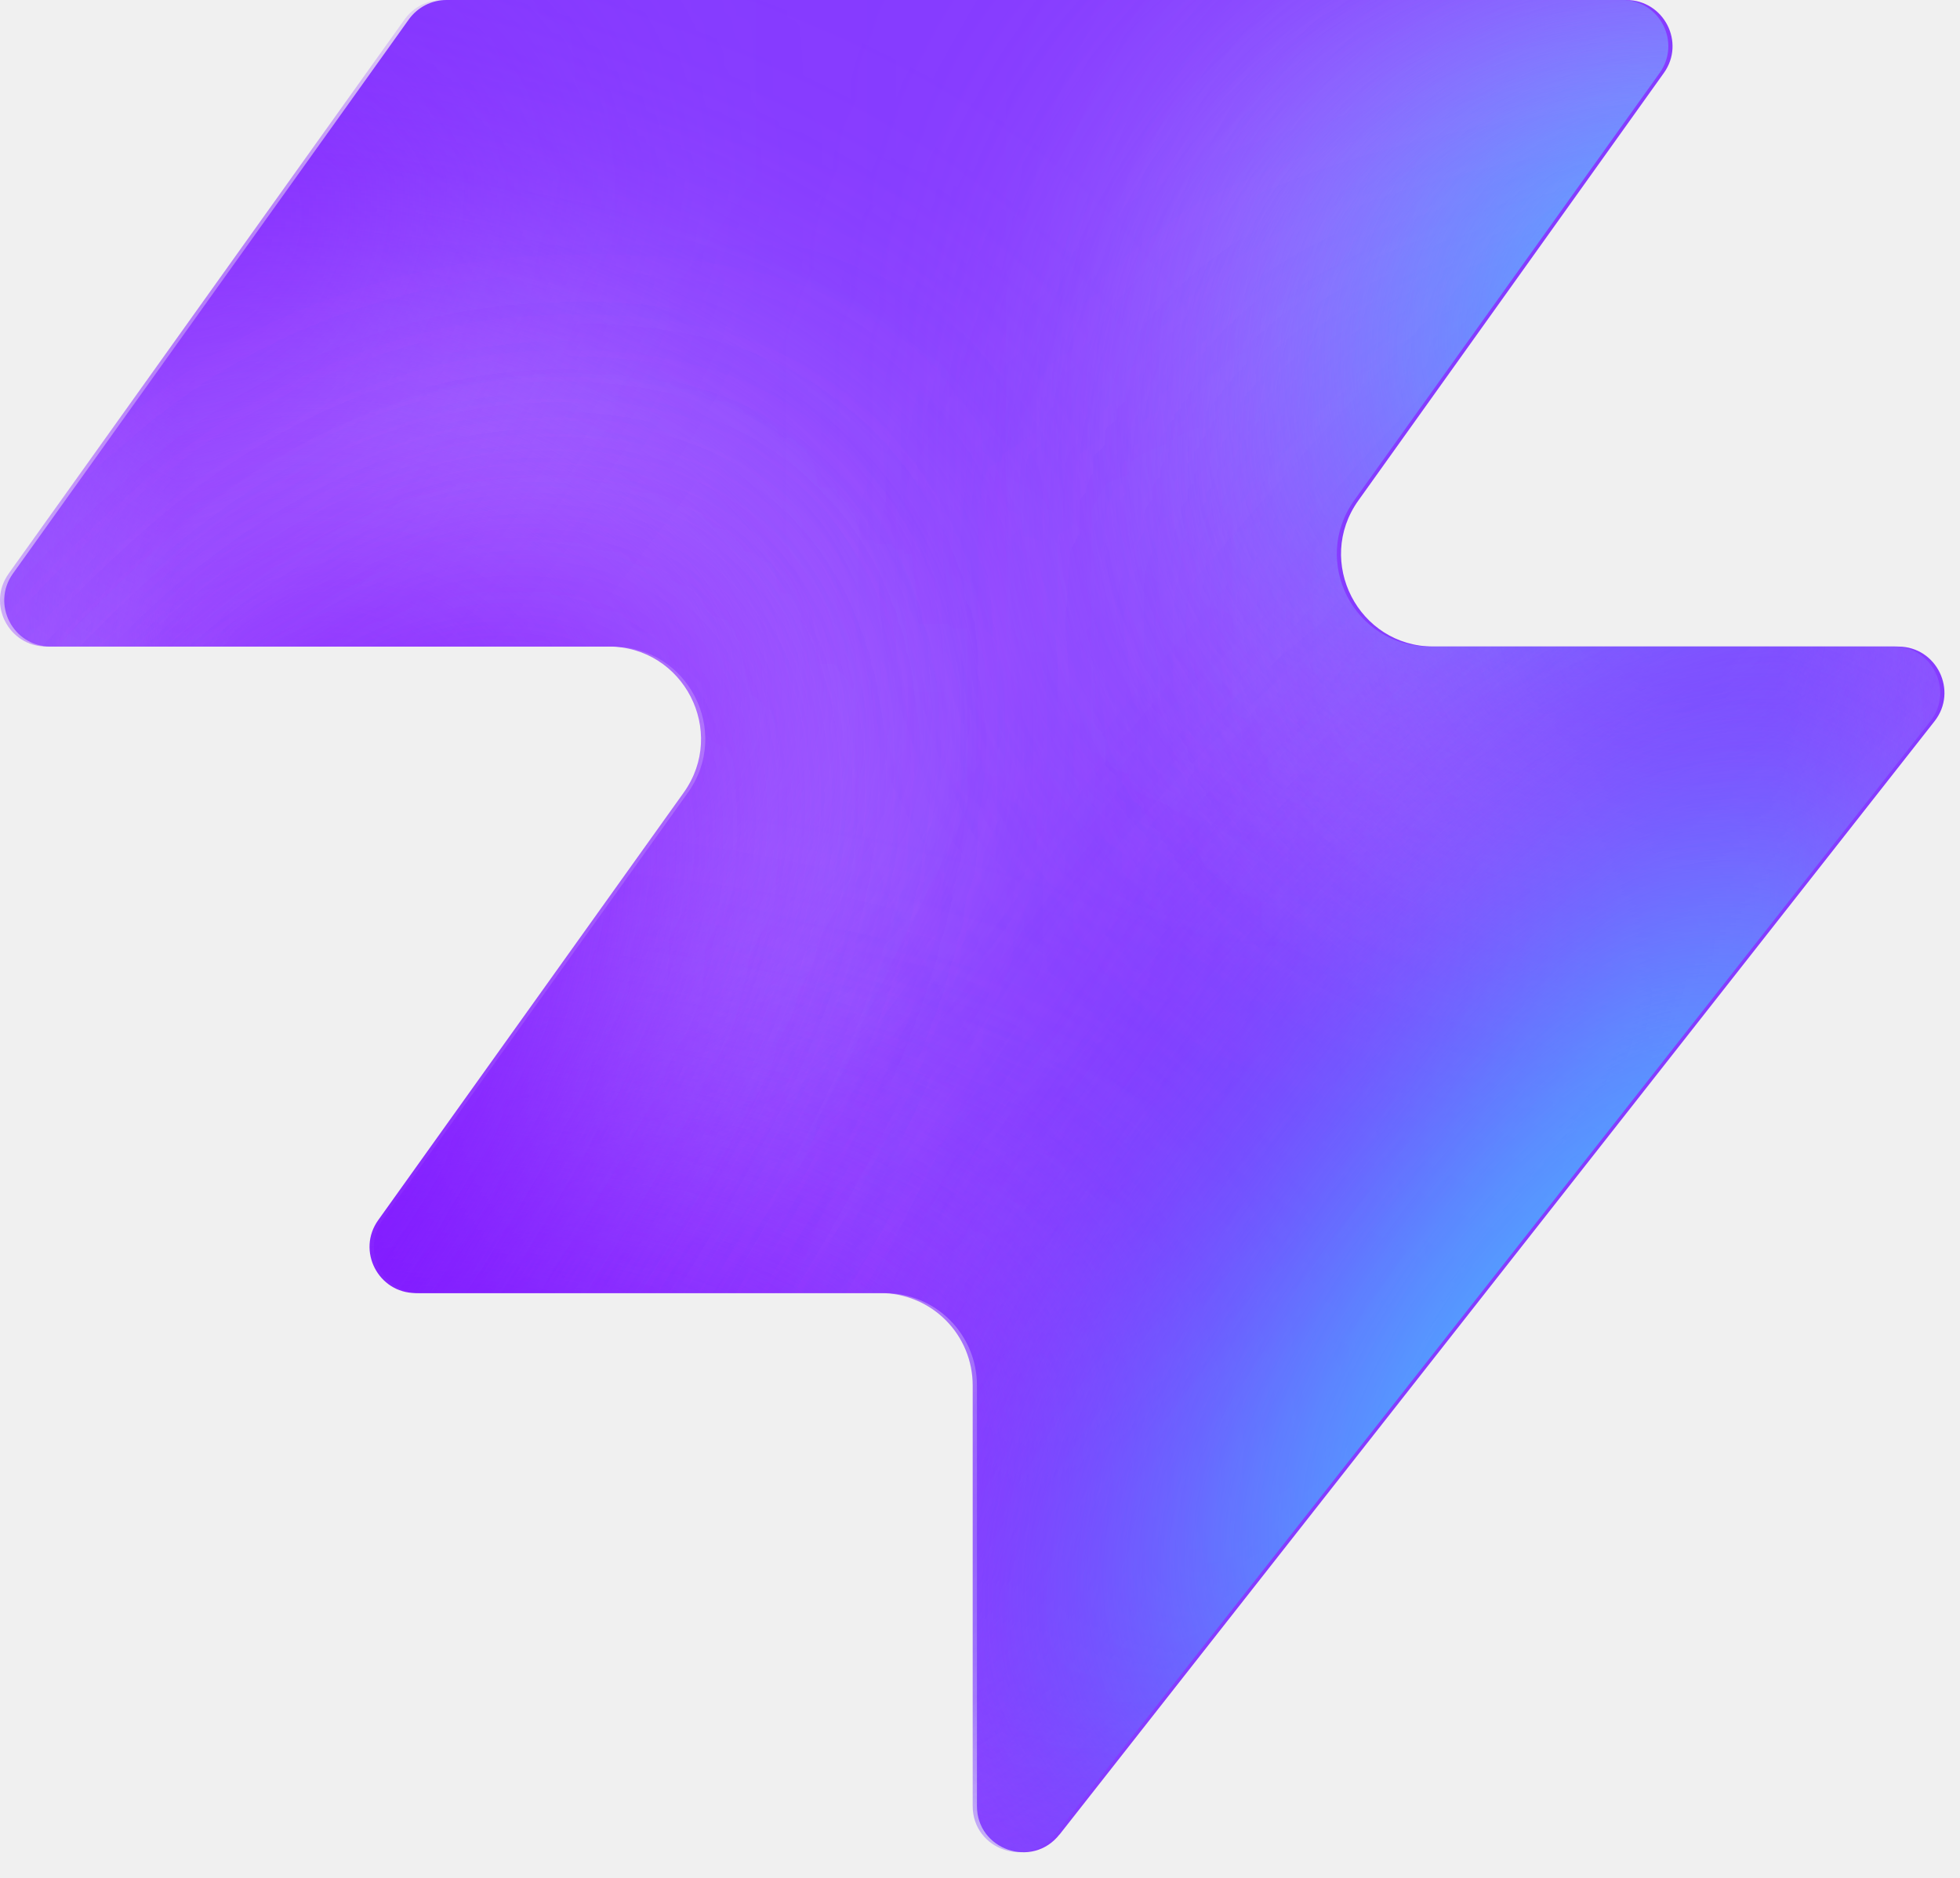
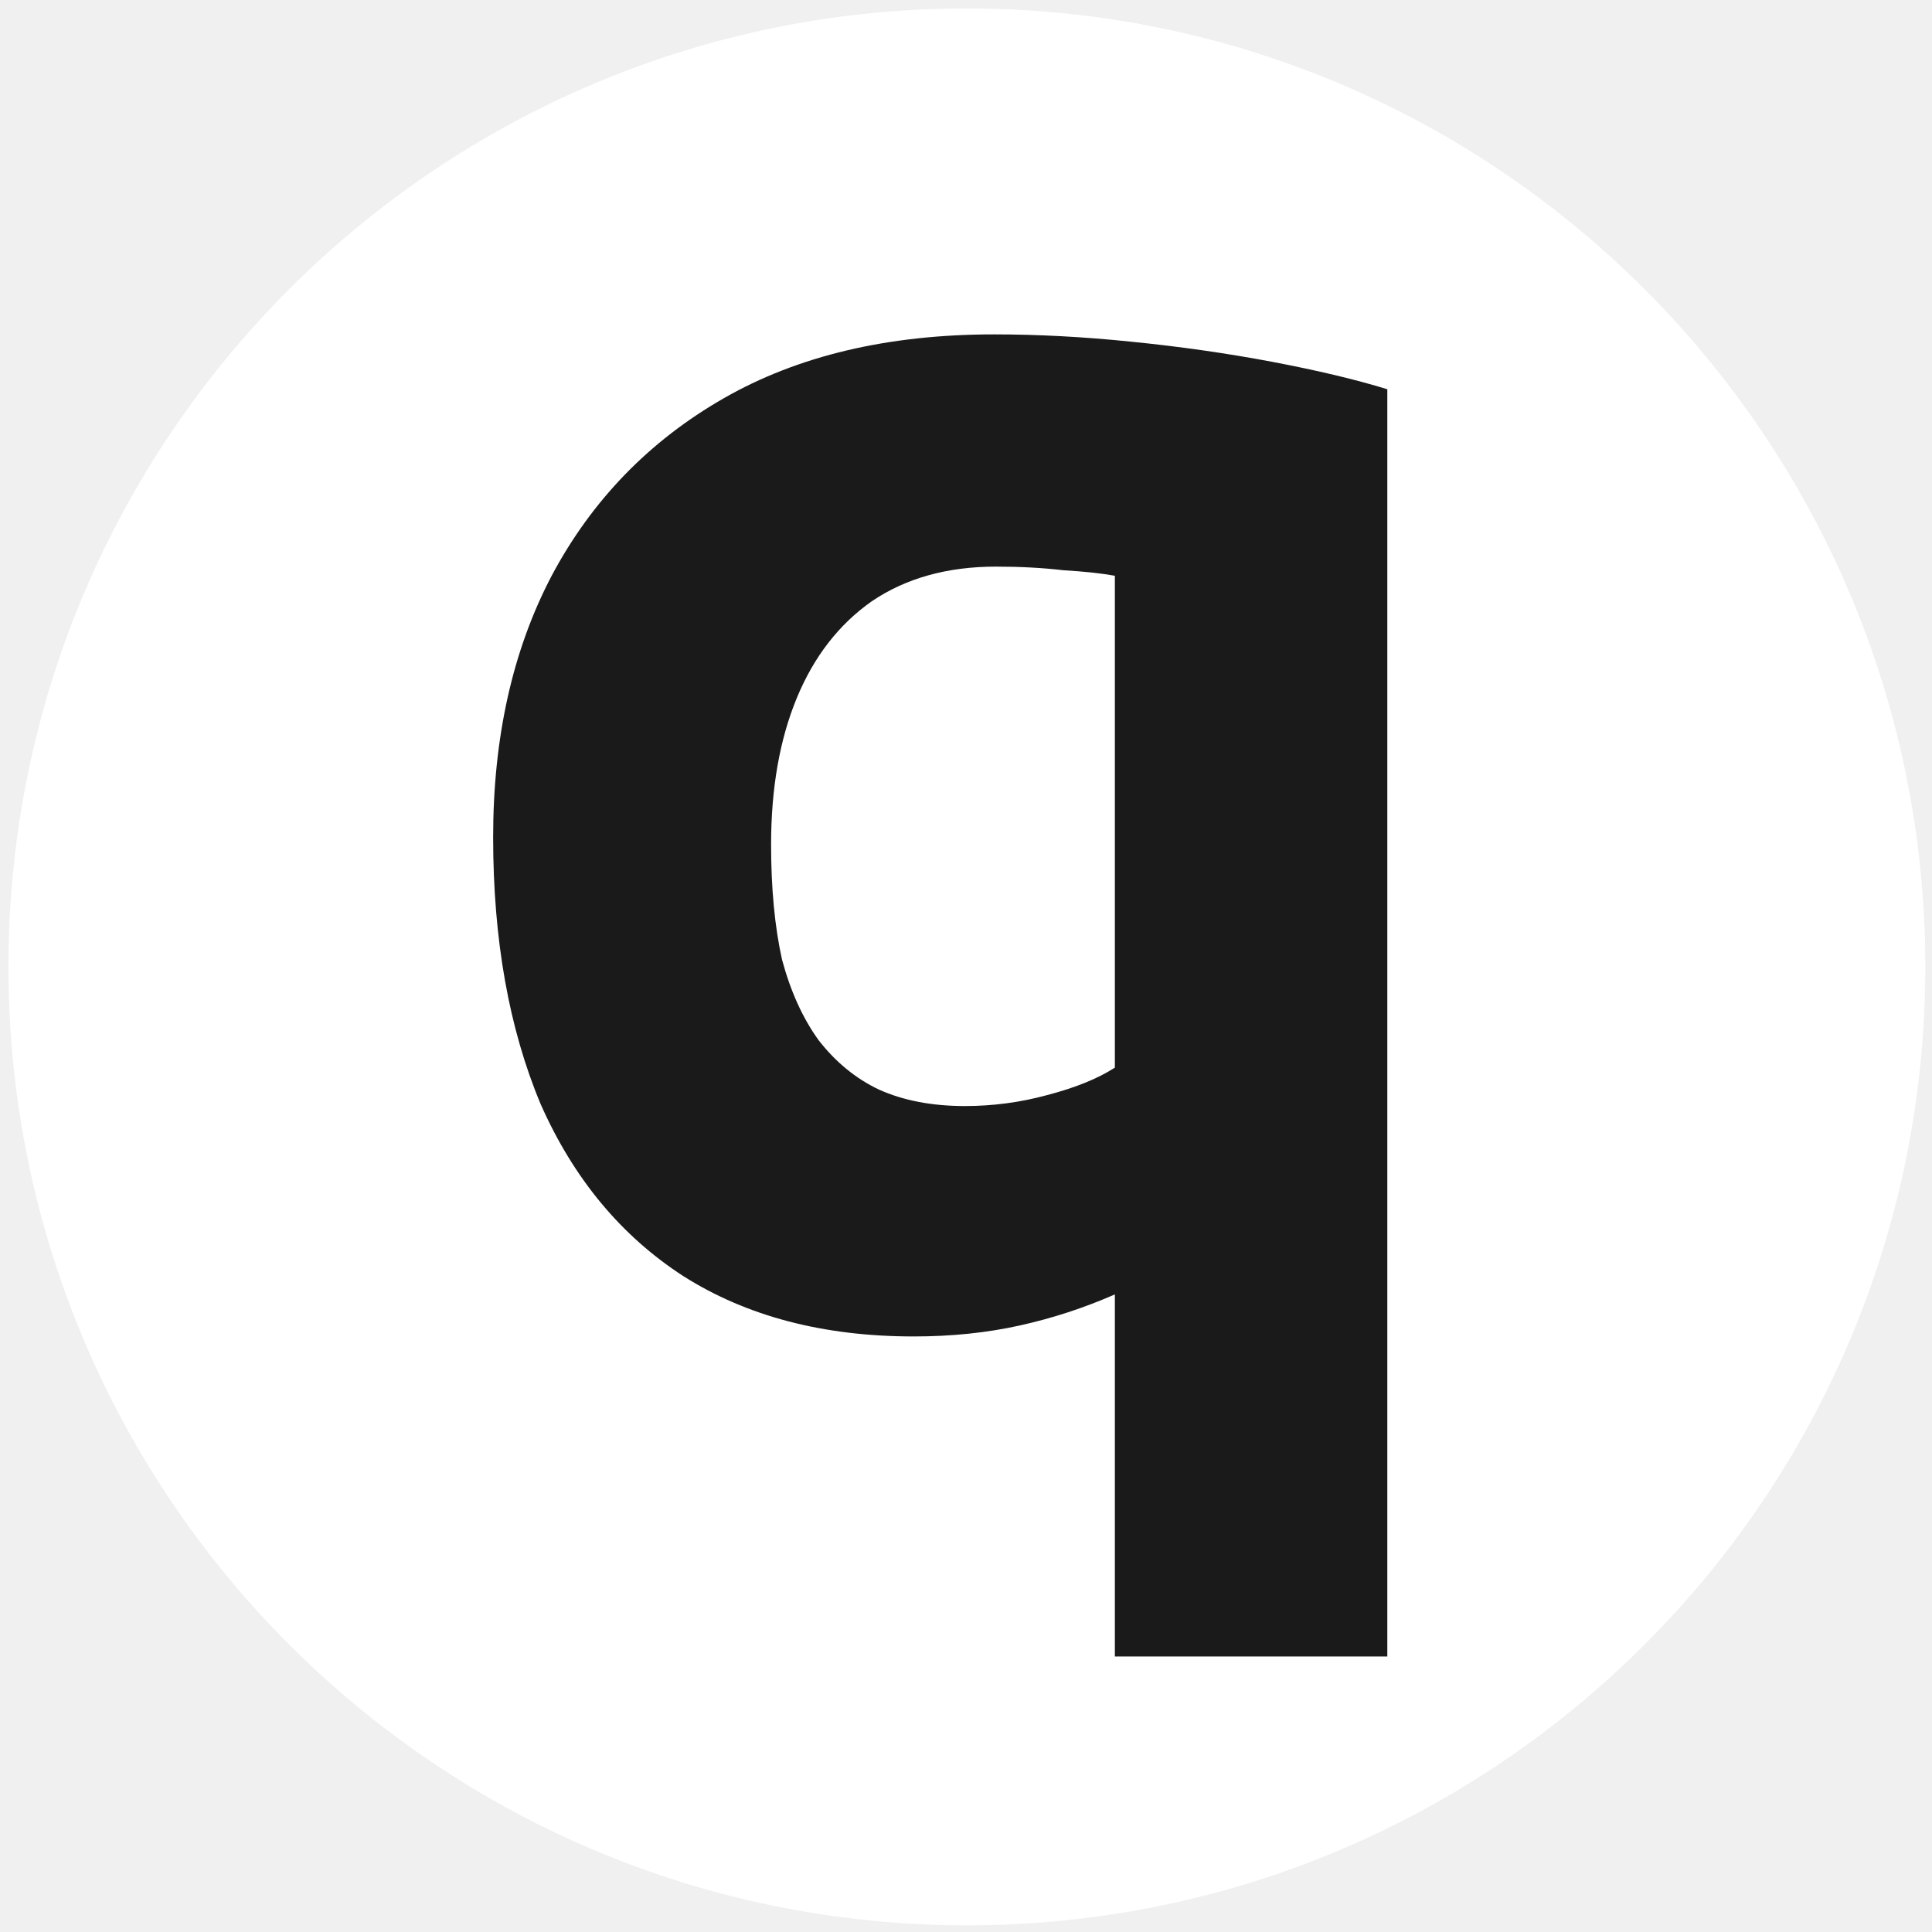
- <svg xmlns="http://www.w3.org/2000/svg" width="48" height="46" fill="none" viewBox="0 0 48 46">
-   <path fill="#863bff" d="M25.946 44.938c-.664.845-2.021.375-2.021-.698V33.937a2.26 2.26 0 0 0-2.262-2.262H10.287c-.92 0-1.456-1.04-.92-1.788l7.48-10.471c1.07-1.497 0-3.578-1.842-3.578H1.237c-.92 0-1.456-1.04-.92-1.788L10.013.474c.214-.297.556-.474.92-.474h28.894c.92 0 1.456 1.04.92 1.788l-7.48 10.471c-1.07 1.498 0 3.579 1.842 3.579h11.377c.943 0 1.473 1.088.89 1.83L25.947 44.94z" style="fill:#863bff;fill:color(display-p3 .525 .23 1);fill-opacity:1" />
-   <mask id="a" width="48" height="46" x="0" y="0" maskUnits="userSpaceOnUse" style="mask-type:alpha">
-     <path fill="#000" d="M25.842 44.938c-.664.844-2.021.375-2.021-.698V33.937a2.26 2.26 0 0 0-2.262-2.262H10.183c-.92 0-1.456-1.04-.92-1.788l7.48-10.471c1.07-1.498 0-3.579-1.842-3.579H1.133c-.92 0-1.456-1.04-.92-1.787L9.91.473c.214-.297.556-.474.92-.474h28.894c.92 0 1.456 1.04.92 1.788l-7.48 10.471c-1.07 1.498 0 3.578 1.842 3.578h11.377c.943 0 1.473 1.088.89 1.832L25.843 44.94z" style="fill:#000;fill-opacity:1" />
-   </mask>
-   <g mask="url(#a)">
-     <g filter="url(#b)">
-       <ellipse cx="5.508" cy="14.704" fill="#ede6ff" rx="5.508" ry="14.704" style="fill:#ede6ff;fill:color(display-p3 .927 .903 1);fill-opacity:1" transform="matrix(.00324 1 1 -.00324 -4.47 31.516)" />
-     </g>
-     <g filter="url(#c)">
-       <ellipse cx="10.399" cy="29.851" fill="#ede6ff" rx="10.399" ry="29.851" style="fill:#ede6ff;fill:color(display-p3 .927 .903 1);fill-opacity:1" transform="matrix(.00324 1 1 -.00324 -39.328 7.883)" />
-     </g>
-     <g filter="url(#d)">
-       <ellipse cx="5.508" cy="30.487" fill="#7e14ff" rx="5.508" ry="30.487" style="fill:#7e14ff;fill:color(display-p3 .492 .077 1);fill-opacity:1" transform="rotate(89.814 -25.913 -14.639)scale(1 -1)" />
-     </g>
-     <g filter="url(#e)">
-       <ellipse cx="5.508" cy="30.599" fill="#7e14ff" rx="5.508" ry="30.599" style="fill:#7e14ff;fill:color(display-p3 .492 .077 1);fill-opacity:1" transform="rotate(89.814 -32.644 -3.334)scale(1 -1)" />
-     </g>
-     <g filter="url(#f)">
-       <ellipse cx="5.508" cy="30.599" fill="#7e14ff" rx="5.508" ry="30.599" style="fill:#7e14ff;fill:color(display-p3 .492 .077 1);fill-opacity:1" transform="matrix(.00324 1 1 -.00324 -34.34 30.47)" />
-     </g>
-     <g filter="url(#g)">
-       <ellipse cx="14.072" cy="22.078" fill="#ede6ff" rx="14.072" ry="22.078" style="fill:#ede6ff;fill:color(display-p3 .927 .903 1);fill-opacity:1" transform="rotate(93.35 24.506 48.493)scale(-1 1)" />
-     </g>
-     <g filter="url(#h)">
-       <ellipse cx="3.47" cy="21.501" fill="#7e14ff" rx="3.47" ry="21.501" style="fill:#7e14ff;fill:color(display-p3 .492 .077 1);fill-opacity:1" transform="rotate(89.009 28.708 47.59)scale(-1 1)" />
-     </g>
-     <g filter="url(#i)">
-       <ellipse cx="3.47" cy="21.501" fill="#7e14ff" rx="3.47" ry="21.501" style="fill:#7e14ff;fill:color(display-p3 .492 .077 1);fill-opacity:1" transform="rotate(89.009 28.708 47.59)scale(-1 1)" />
-     </g>
-     <g filter="url(#j)">
-       <ellipse cx=".387" cy="8.972" fill="#7e14ff" rx="4.407" ry="29.108" style="fill:#7e14ff;fill:color(display-p3 .492 .077 1);fill-opacity:1" transform="rotate(39.51 .387 8.972)" />
-     </g>
-     <g filter="url(#k)">
-       <ellipse cx="47.523" cy="-6.092" fill="#7e14ff" rx="4.407" ry="29.108" style="fill:#7e14ff;fill:color(display-p3 .492 .077 1);fill-opacity:1" transform="rotate(37.892 47.523 -6.092)" />
-     </g>
-     <g filter="url(#l)">
-       <ellipse cx="41.412" cy="6.333" fill="#47bfff" rx="5.971" ry="9.665" style="fill:#47bfff;fill:color(display-p3 .28 .748 1);fill-opacity:1" transform="rotate(37.892 41.412 6.333)" />
-     </g>
-     <g filter="url(#m)">
-       <ellipse cx="-1.879" cy="38.332" fill="#7e14ff" rx="4.407" ry="29.108" style="fill:#7e14ff;fill:color(display-p3 .492 .077 1);fill-opacity:1" transform="rotate(37.892 -1.88 38.332)" />
-     </g>
-     <g filter="url(#n)">
-       <ellipse cx="-1.879" cy="38.332" fill="#7e14ff" rx="4.407" ry="29.108" style="fill:#7e14ff;fill:color(display-p3 .492 .077 1);fill-opacity:1" transform="rotate(37.892 -1.88 38.332)" />
-     </g>
-     <g filter="url(#o)">
-       <ellipse cx="35.651" cy="29.907" fill="#7e14ff" rx="4.407" ry="29.108" style="fill:#7e14ff;fill:color(display-p3 .492 .077 1);fill-opacity:1" transform="rotate(37.892 35.651 29.907)" />
-     </g>
-     <g filter="url(#p)">
-       <ellipse cx="38.418" cy="32.4" fill="#47bfff" rx="5.971" ry="15.297" style="fill:#47bfff;fill:color(display-p3 .28 .748 1);fill-opacity:1" transform="rotate(37.892 38.418 32.4)" />
-     </g>
+ <svg xmlns="http://www.w3.org/2000/svg" width="500mm" height="500mm" viewBox="0 0 500 500" version="1.1" id="svg1" xml:space="preserve">
+   <defs id="defs1" />
+   <g id="layer1" transform="translate(395.7664,108.2409)">
+     <circle style="fill:#ffffff;fill-opacity:1;stroke:#000000;stroke-width:0.385;stroke-opacity:0.005" id="path3" cx="-145.541" cy="141.985" r="248.062" />
+     <path fill="currentColor" d="m -138.475,-21.702 c -27.448,0 -50.794,5.521 -70.039,16.563 -19.245,11.042 -34.072,26.344 -44.484,45.904 -10.096,19.245 -15.144,41.802 -15.144,67.672 0,26.501 4.102,49.532 12.305,69.093 8.518,19.245 20.822,34.072 36.912,44.484 16.406,10.411 36.281,15.617 59.628,15.617 9.78,0 18.929,-0.947 27.447,-2.839 8.518,-1.893 16.721,-4.574 24.608,-8.045 v 93.701 h 70.512 V -7.505 c -8.203,-2.524 -18.141,-4.89 -29.814,-7.099 -11.673,-2.208 -23.819,-3.944 -36.439,-5.206 -12.304,-1.262 -24.135,-1.893 -35.493,-1.893 z m 0.474,60.1 c 6.31,0 12.146,0.316 17.509,0.947 5.363,0.315 9.78,0.789 13.251,1.42 V 168.065 c -4.417,2.839 -10.254,5.206 -17.51,7.099 -6.941,1.893 -14.039,2.839 -21.296,2.839 -8.518,0 -15.932,-1.42 -22.242,-4.259 -5.994,-2.839 -11.2,-7.099 -15.617,-12.777 -4.101,-5.679 -7.256,-12.619 -9.464,-20.822 -1.893,-8.518 -2.839,-18.456 -2.839,-29.814 0,-14.513 2.208,-27.132 6.625,-37.859 4.417,-10.727 10.884,-19.088 19.402,-25.082 8.834,-5.994 19.561,-8.992 32.18,-8.992 z" id="path1" style="fill:#1a1a1a;stroke-width:1.341" />
  </g>
-   <defs>
-     <filter id="b" width="60.045" height="41.654" x="-19.77" y="16.149" color-interpolation-filters="sRGB" filterUnits="userSpaceOnUse">
-       <feFlood flood-opacity="0" result="BackgroundImageFix" />
-       <feBlend in="SourceGraphic" in2="BackgroundImageFix" result="shape" />
-       <feGaussianBlur result="effect1_foregroundBlur_2002_17158" stdDeviation="7.659" />
-     </filter>
-     <filter id="c" width="90.34" height="51.437" x="-54.613" y="-7.533" color-interpolation-filters="sRGB" filterUnits="userSpaceOnUse">
-       <feFlood flood-opacity="0" result="BackgroundImageFix" />
-       <feBlend in="SourceGraphic" in2="BackgroundImageFix" result="shape" />
-       <feGaussianBlur result="effect1_foregroundBlur_2002_17158" stdDeviation="7.659" />
-     </filter>
-     <filter id="d" width="79.355" height="29.4" x="-49.64" y="2.03" color-interpolation-filters="sRGB" filterUnits="userSpaceOnUse">
-       <feFlood flood-opacity="0" result="BackgroundImageFix" />
-       <feBlend in="SourceGraphic" in2="BackgroundImageFix" result="shape" />
-       <feGaussianBlur result="effect1_foregroundBlur_2002_17158" stdDeviation="4.596" />
-     </filter>
-     <filter id="e" width="79.579" height="29.4" x="-45.045" y="20.029" color-interpolation-filters="sRGB" filterUnits="userSpaceOnUse">
-       <feFlood flood-opacity="0" result="BackgroundImageFix" />
-       <feBlend in="SourceGraphic" in2="BackgroundImageFix" result="shape" />
-       <feGaussianBlur result="effect1_foregroundBlur_2002_17158" stdDeviation="4.596" />
-     </filter>
-     <filter id="f" width="79.579" height="29.4" x="-43.513" y="21.178" color-interpolation-filters="sRGB" filterUnits="userSpaceOnUse">
-       <feFlood flood-opacity="0" result="BackgroundImageFix" />
-       <feBlend in="SourceGraphic" in2="BackgroundImageFix" result="shape" />
-       <feGaussianBlur result="effect1_foregroundBlur_2002_17158" stdDeviation="4.596" />
-     </filter>
-     <filter id="g" width="74.749" height="58.852" x="15.756" y="-17.901" color-interpolation-filters="sRGB" filterUnits="userSpaceOnUse">
-       <feFlood flood-opacity="0" result="BackgroundImageFix" />
-       <feBlend in="SourceGraphic" in2="BackgroundImageFix" result="shape" />
-       <feGaussianBlur result="effect1_foregroundBlur_2002_17158" stdDeviation="7.659" />
-     </filter>
-     <filter id="h" width="61.377" height="25.362" x="23.548" y="2.284" color-interpolation-filters="sRGB" filterUnits="userSpaceOnUse">
-       <feFlood flood-opacity="0" result="BackgroundImageFix" />
-       <feBlend in="SourceGraphic" in2="BackgroundImageFix" result="shape" />
-       <feGaussianBlur result="effect1_foregroundBlur_2002_17158" stdDeviation="4.596" />
-     </filter>
-     <filter id="i" width="61.377" height="25.362" x="23.548" y="2.284" color-interpolation-filters="sRGB" filterUnits="userSpaceOnUse">
-       <feFlood flood-opacity="0" result="BackgroundImageFix" />
-       <feBlend in="SourceGraphic" in2="BackgroundImageFix" result="shape" />
-       <feGaussianBlur result="effect1_foregroundBlur_2002_17158" stdDeviation="4.596" />
-     </filter>
-     <filter id="j" width="56.045" height="63.649" x="-27.636" y="-22.853" color-interpolation-filters="sRGB" filterUnits="userSpaceOnUse">
-       <feFlood flood-opacity="0" result="BackgroundImageFix" />
-       <feBlend in="SourceGraphic" in2="BackgroundImageFix" result="shape" />
-       <feGaussianBlur result="effect1_foregroundBlur_2002_17158" stdDeviation="4.596" />
-     </filter>
-     <filter id="k" width="54.814" height="64.646" x="20.116" y="-38.415" color-interpolation-filters="sRGB" filterUnits="userSpaceOnUse">
-       <feFlood flood-opacity="0" result="BackgroundImageFix" />
-       <feBlend in="SourceGraphic" in2="BackgroundImageFix" result="shape" />
-       <feGaussianBlur result="effect1_foregroundBlur_2002_17158" stdDeviation="4.596" />
-     </filter>
-     <filter id="l" width="33.541" height="35.313" x="24.641" y="-11.323" color-interpolation-filters="sRGB" filterUnits="userSpaceOnUse">
-       <feFlood flood-opacity="0" result="BackgroundImageFix" />
-       <feBlend in="SourceGraphic" in2="BackgroundImageFix" result="shape" />
-       <feGaussianBlur result="effect1_foregroundBlur_2002_17158" stdDeviation="4.596" />
-     </filter>
-     <filter id="m" width="54.814" height="64.646" x="-29.286" y="6.009" color-interpolation-filters="sRGB" filterUnits="userSpaceOnUse">
-       <feFlood flood-opacity="0" result="BackgroundImageFix" />
-       <feBlend in="SourceGraphic" in2="BackgroundImageFix" result="shape" />
-       <feGaussianBlur result="effect1_foregroundBlur_2002_17158" stdDeviation="4.596" />
-     </filter>
-     <filter id="n" width="54.814" height="64.646" x="-29.286" y="6.009" color-interpolation-filters="sRGB" filterUnits="userSpaceOnUse">
-       <feFlood flood-opacity="0" result="BackgroundImageFix" />
-       <feBlend in="SourceGraphic" in2="BackgroundImageFix" result="shape" />
-       <feGaussianBlur result="effect1_foregroundBlur_2002_17158" stdDeviation="4.596" />
-     </filter>
-     <filter id="o" width="54.814" height="64.646" x="8.244" y="-2.416" color-interpolation-filters="sRGB" filterUnits="userSpaceOnUse">
-       <feFlood flood-opacity="0" result="BackgroundImageFix" />
-       <feBlend in="SourceGraphic" in2="BackgroundImageFix" result="shape" />
-       <feGaussianBlur result="effect1_foregroundBlur_2002_17158" stdDeviation="4.596" />
-     </filter>
-     <filter id="p" width="39.409" height="43.623" x="18.713" y="10.588" color-interpolation-filters="sRGB" filterUnits="userSpaceOnUse">
-       <feFlood flood-opacity="0" result="BackgroundImageFix" />
-       <feBlend in="SourceGraphic" in2="BackgroundImageFix" result="shape" />
-       <feGaussianBlur result="effect1_foregroundBlur_2002_17158" stdDeviation="4.596" />
-     </filter>
-   </defs>
</svg>
